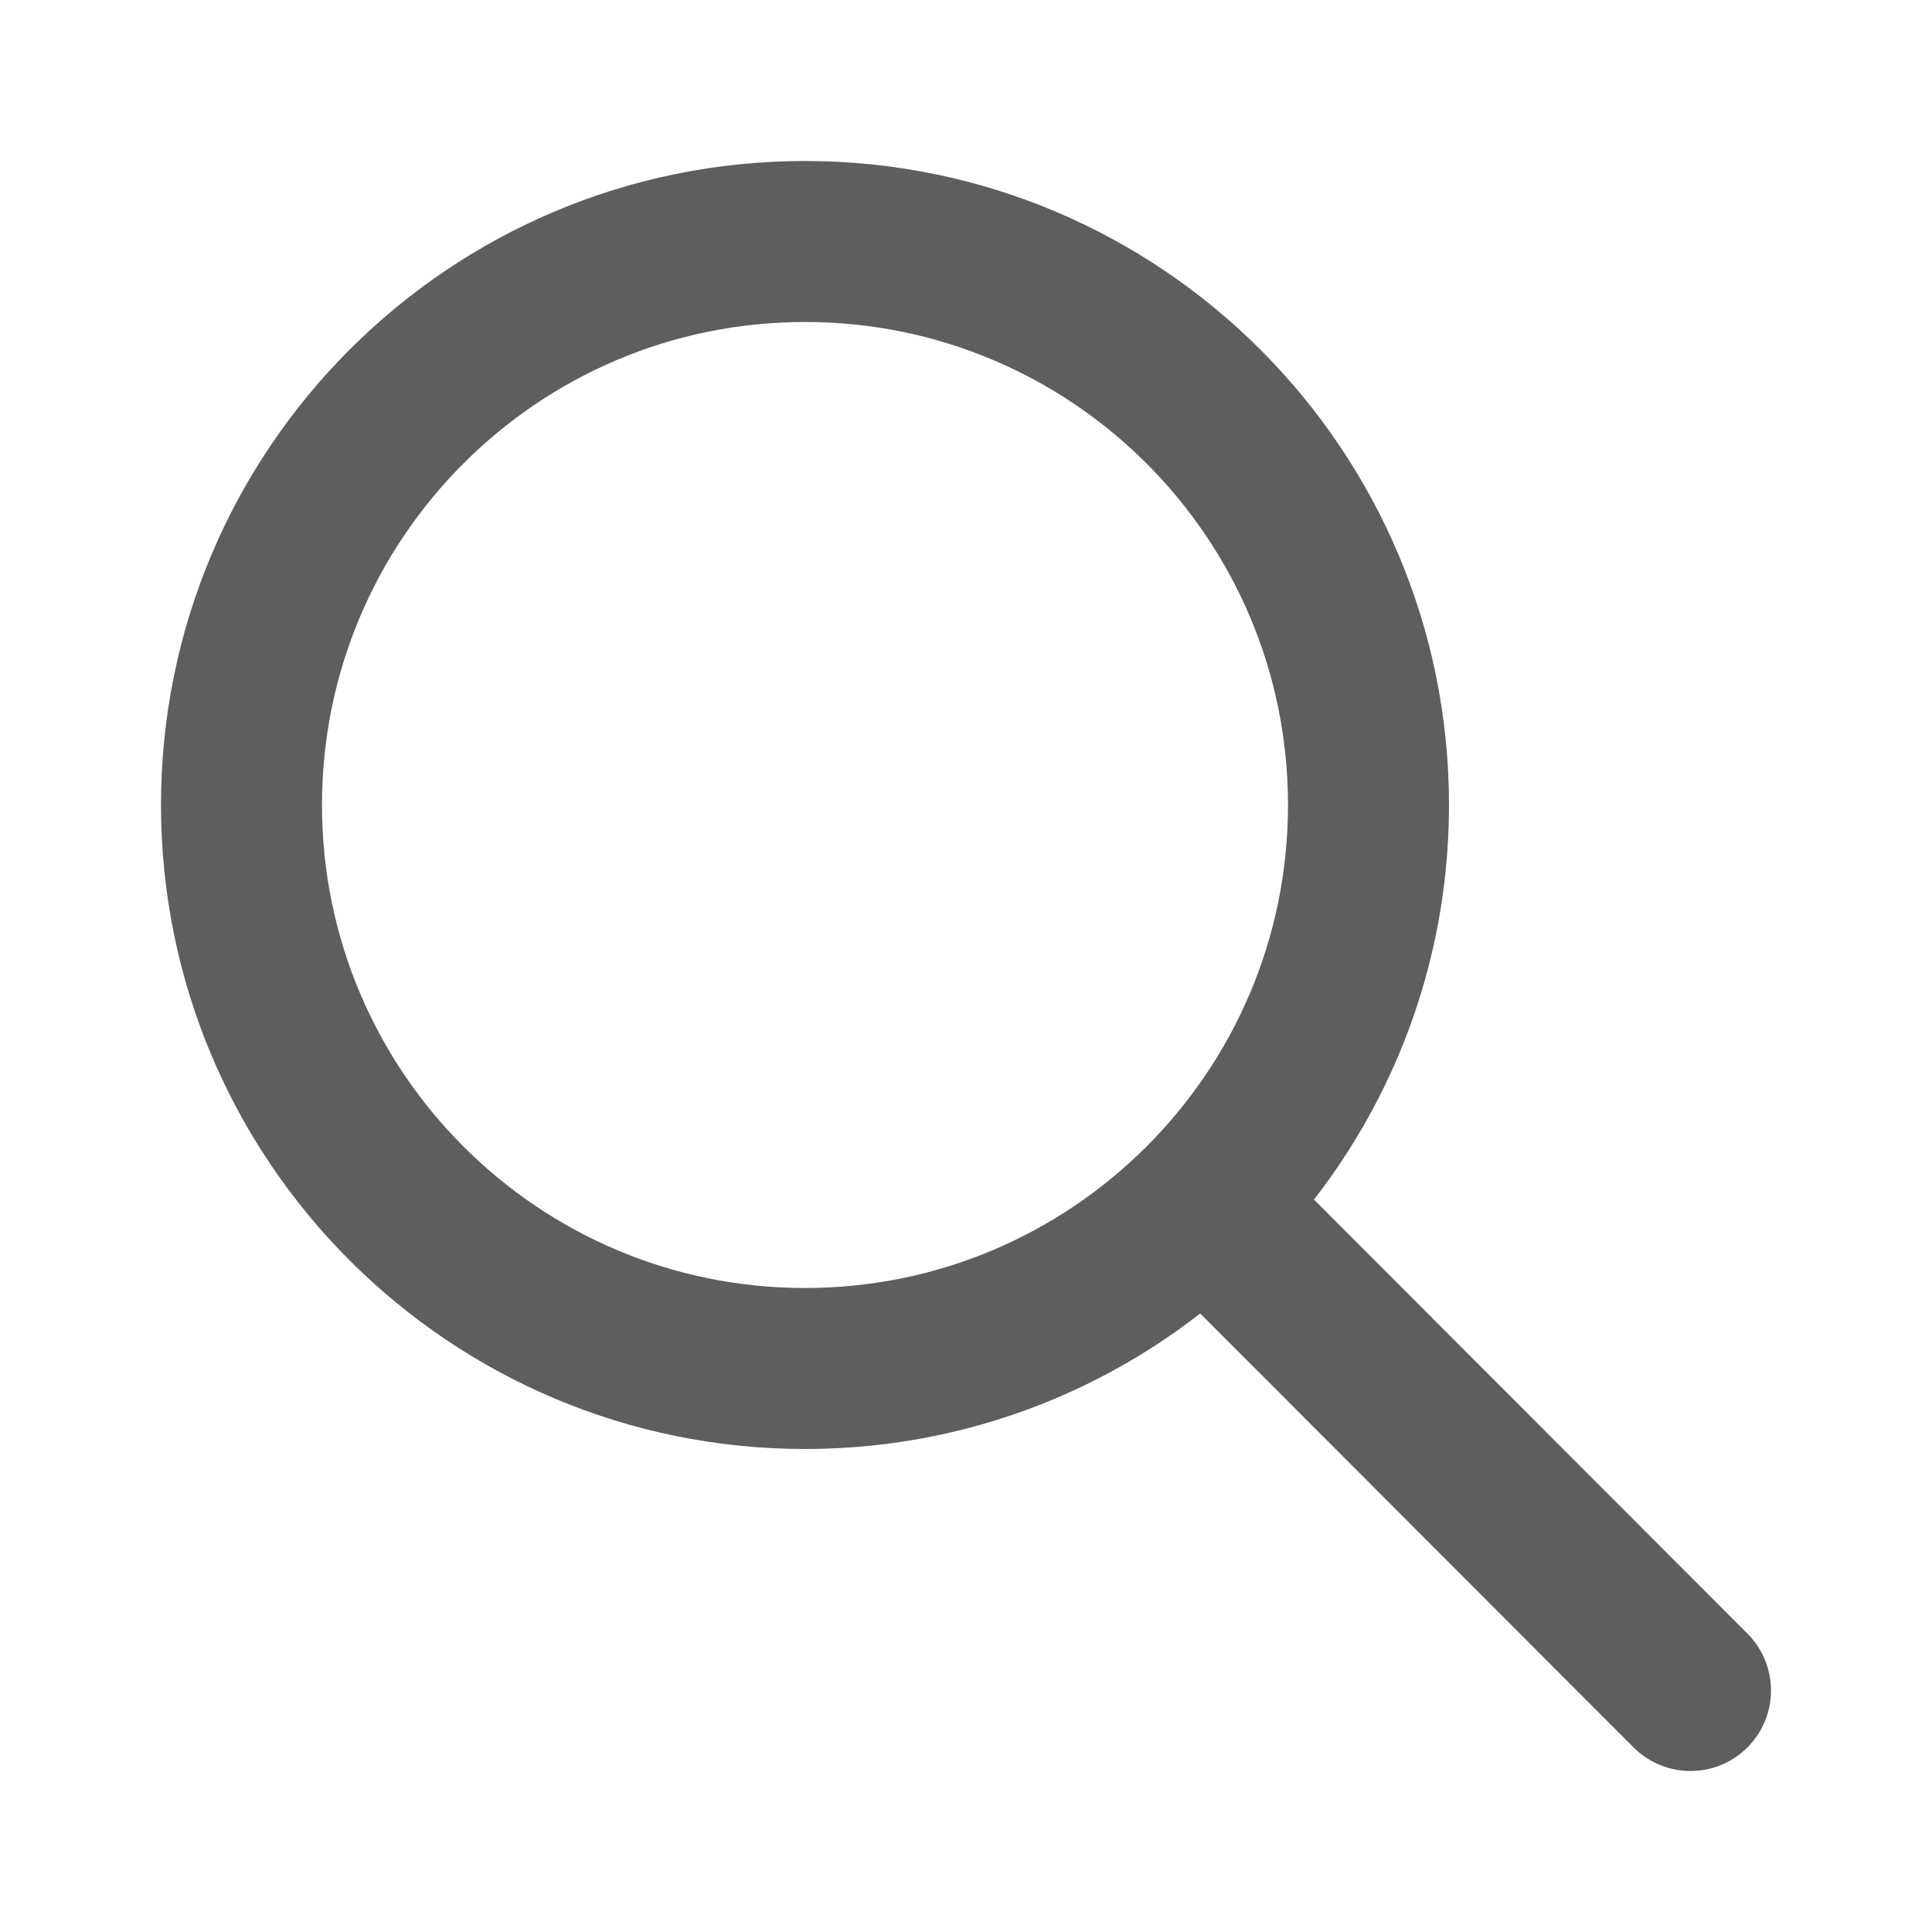
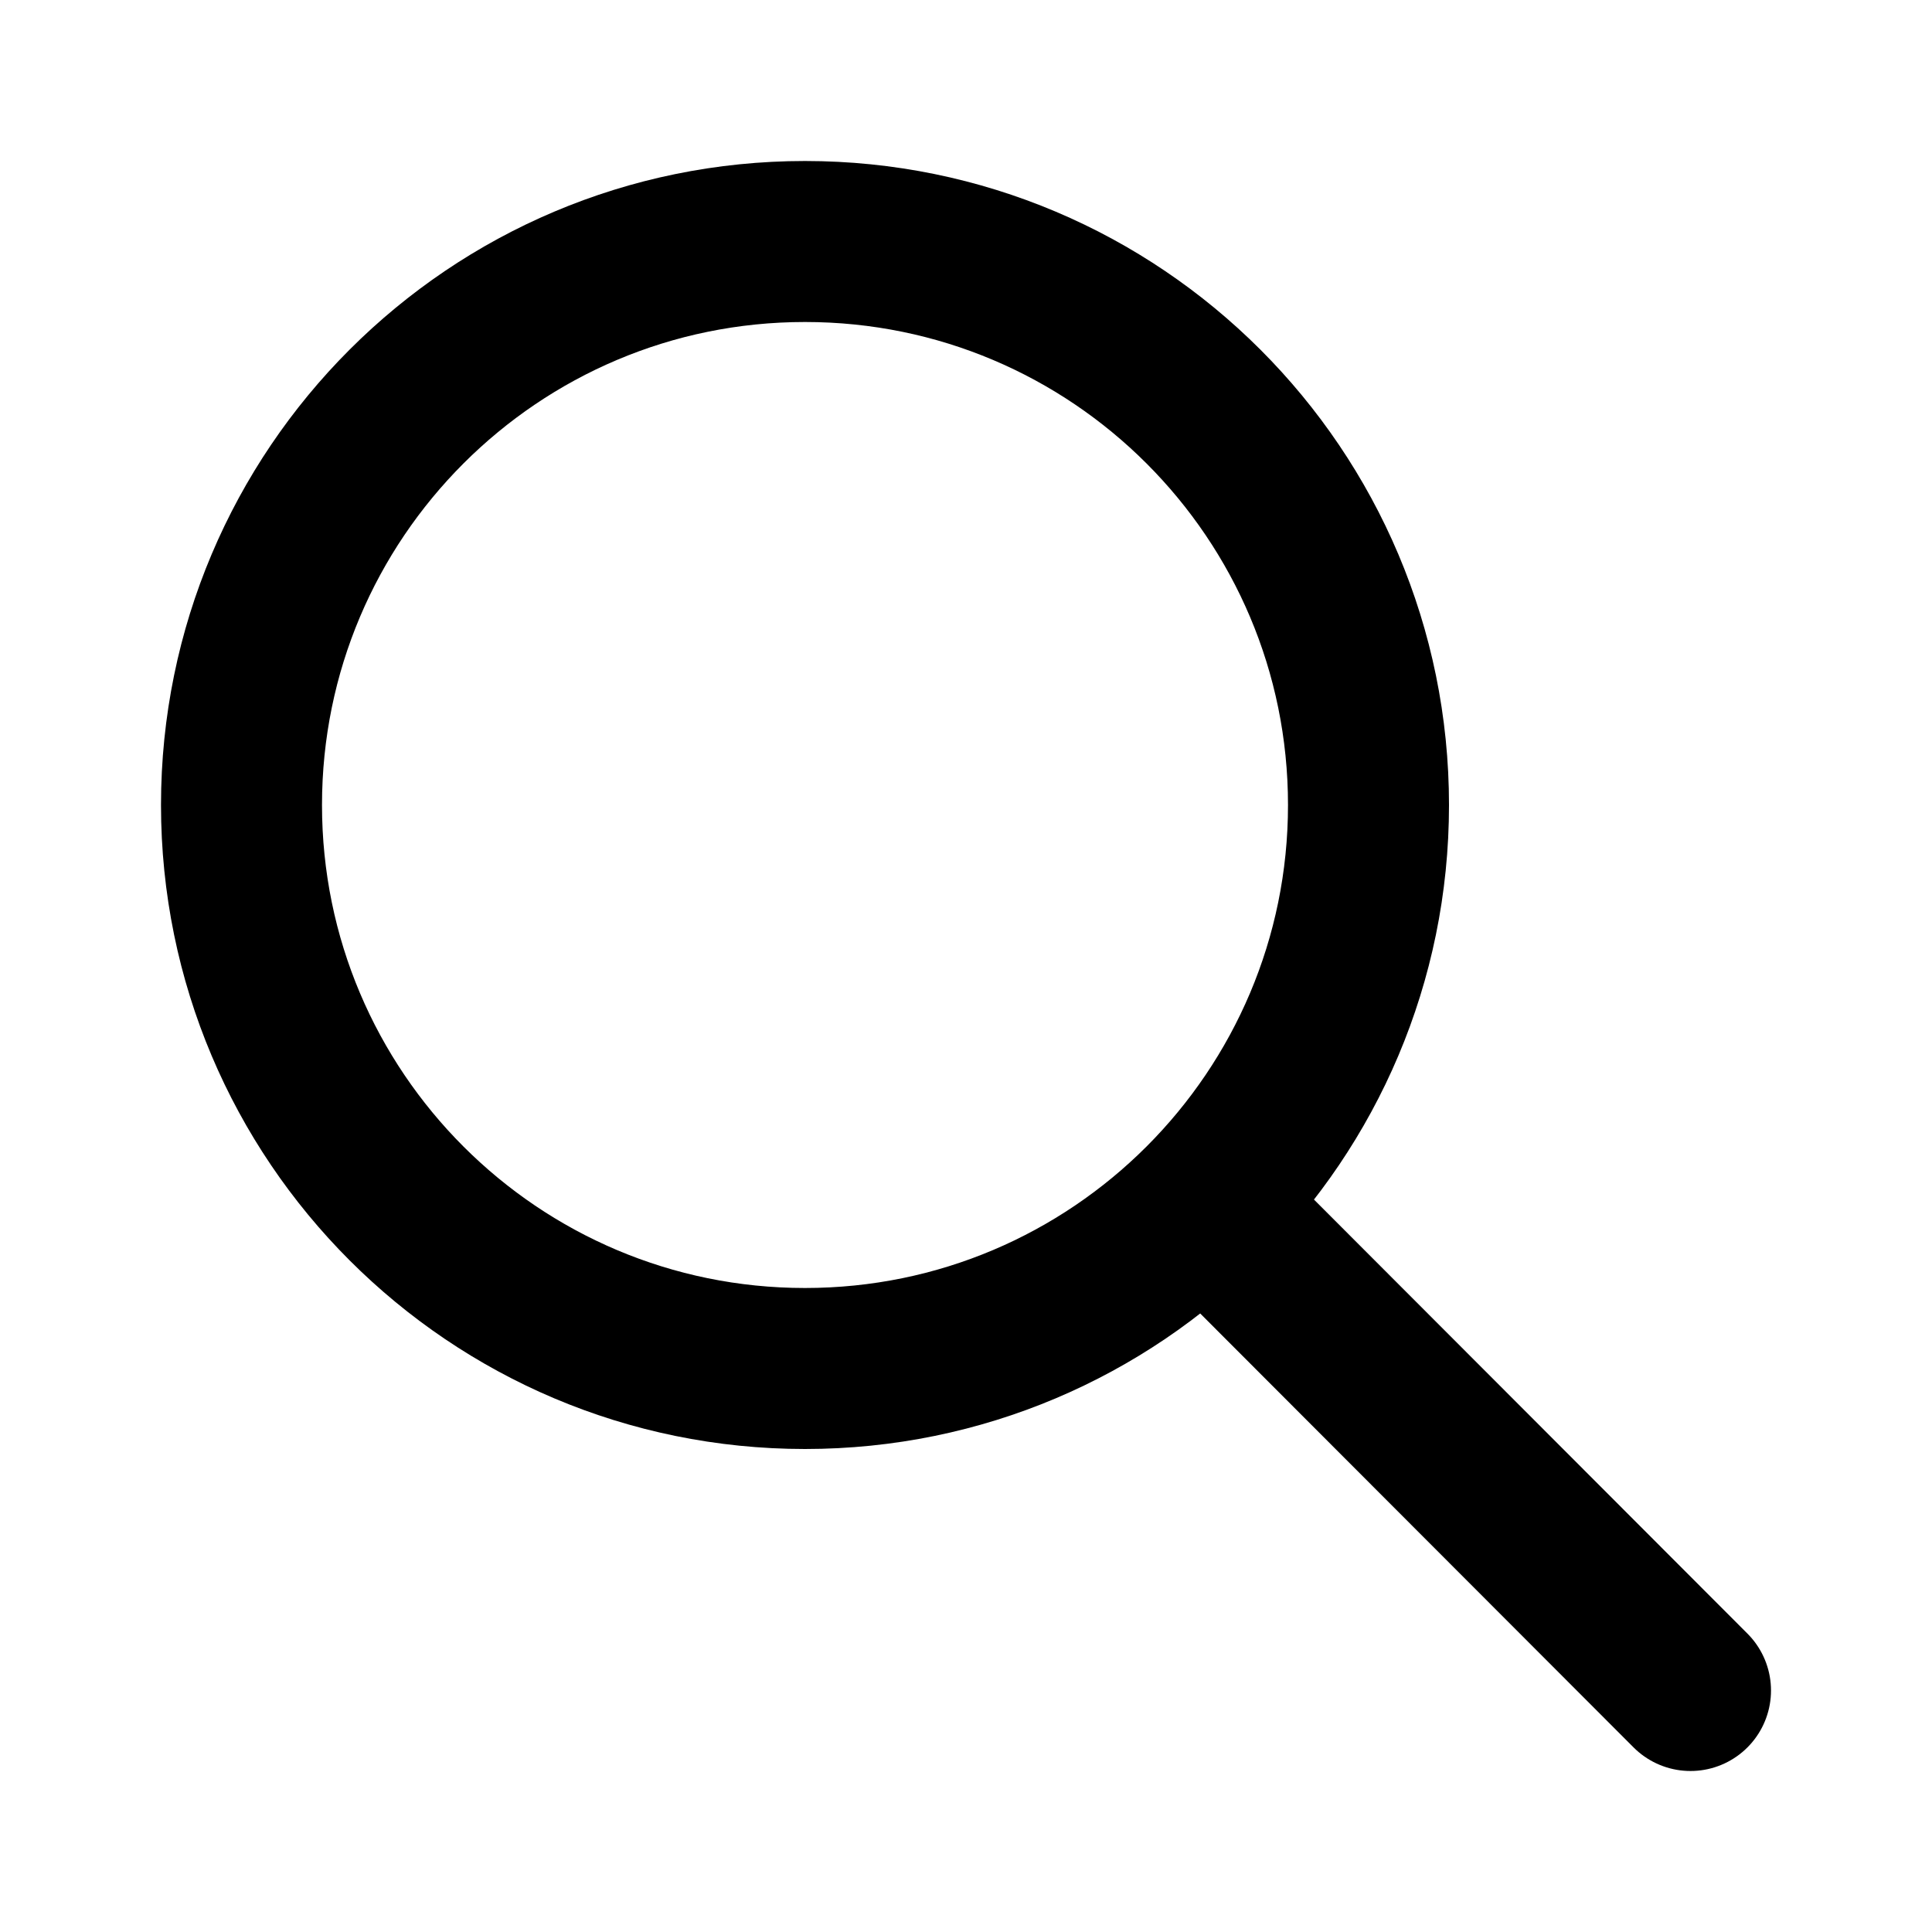
- <svg xmlns="http://www.w3.org/2000/svg" width="64px" height="64px" viewBox="0 0 24 24" fill="none" stroke="#585555">
+ <svg xmlns="http://www.w3.org/2000/svg" width="64px" height="64px" viewBox="0 0 24 24" fill="none" stroke="#000000">
  <g id="SVGRepo_bgCarrier" stroke-width="0" />
  <g id="SVGRepo_tracerCarrier" stroke-linecap="round" stroke-linejoin="round" />
  <g id="SVGRepo_iconCarrier">
-     <path d="M14.954 14.946L21 21M17 10C17 13.866 13.866 17 10 17C6.134 17 3 13.866 3 10C3 6.134 6.134 3 10 3C13.866 3 17 6.134 17 10Z" stroke="#5e5e5e" stroke-width="2" stroke-linecap="round" stroke-linejoin="round" />
+     <path d="M14.954 14.946L21 21M17 10C17 13.866 13.866 17 10 17C6.134 17 3 13.866 3 10C3 6.134 6.134 3 10 3C13.866 3 17 6.134 17 10Z" stroke="#000000" stroke-width="2" stroke-linecap="round" stroke-linejoin="round" />
  </g>
</svg>
